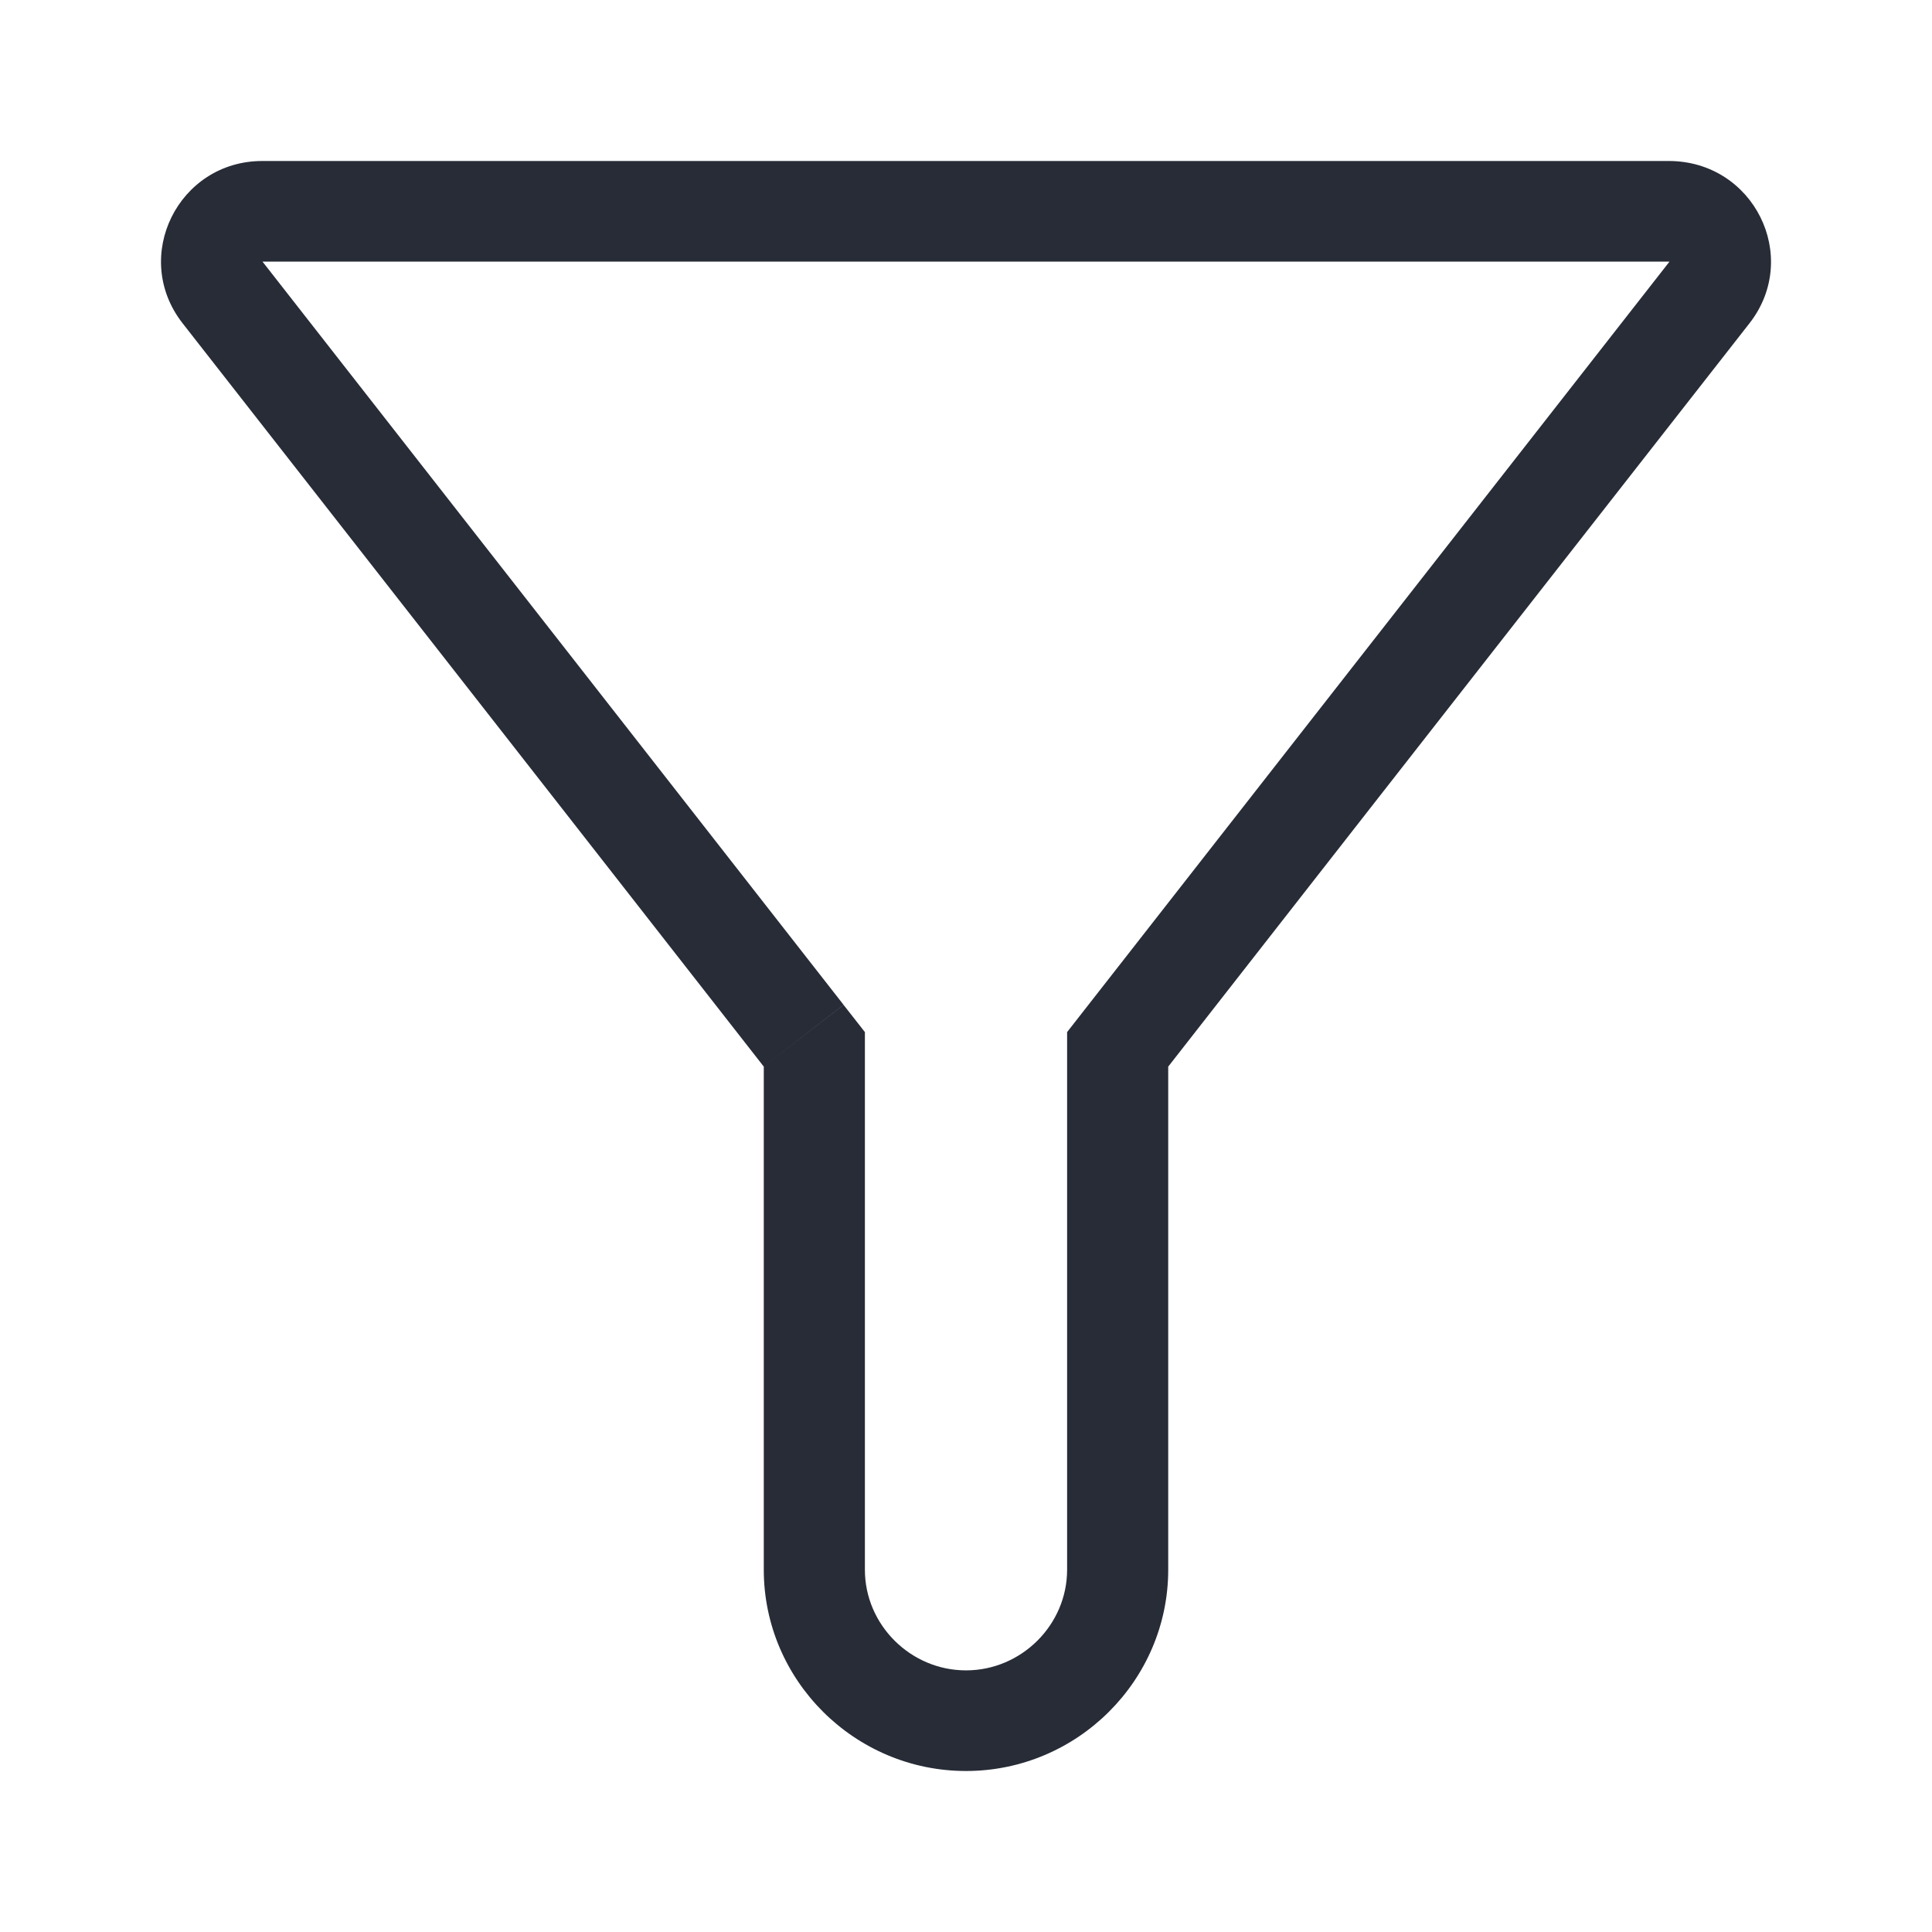
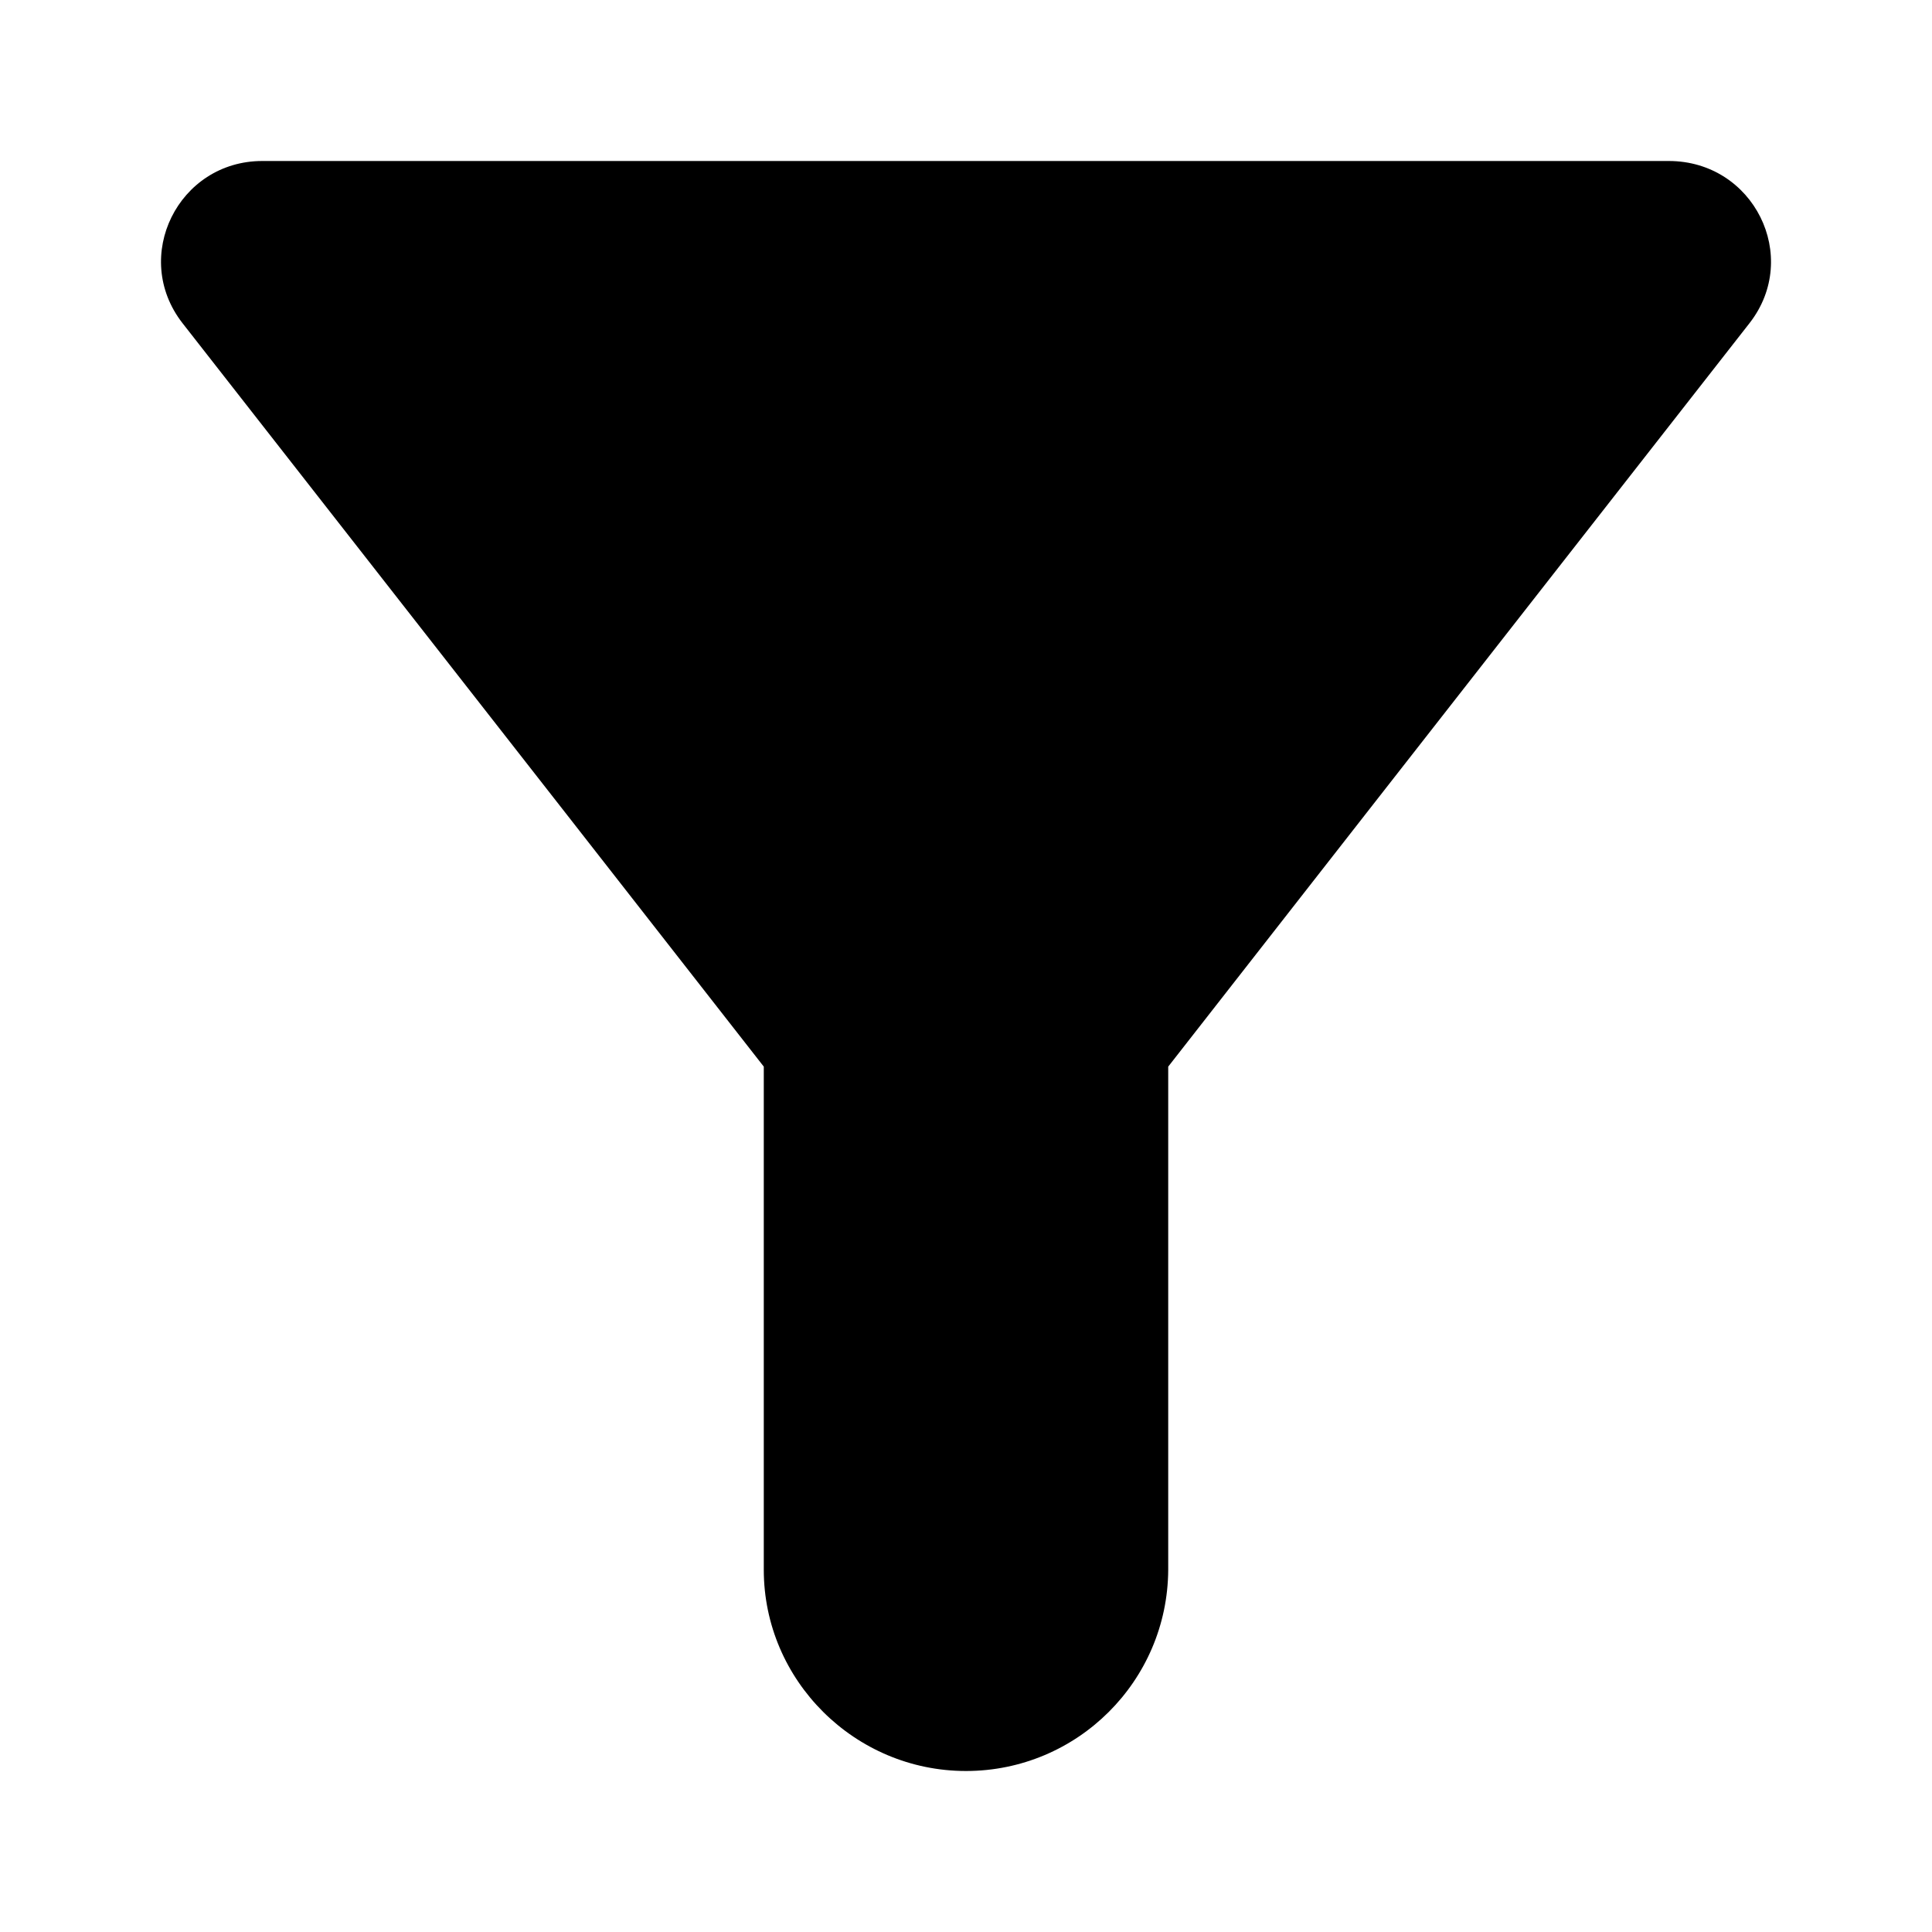
- <svg xmlns="http://www.w3.org/2000/svg" width="24" height="24" viewBox="0 0 24 24" fill="none">
-   <path fill-rule="evenodd" clip-rule="evenodd" d="M9.488 13.25V19.5C9.488 20.875 10.618 22 12 22C13.382 22 14.512 20.875 14.512 19.5V13.25C14.512 13.25 18.82 7.737 21.735 4.013C22.375 3.188 21.785 2 20.73 2H3.258C2.216 2 1.625 3.188 2.266 4.013C5.18 7.737 9.488 13.25 9.488 13.25ZM3.261 3.25C4.718 5.112 6.521 7.419 7.961 9.261L10.479 12.482L9.488 13.25L10.479 12.483L10.744 12.821V19.5C10.744 20.185 11.312 20.75 12 20.75C12.688 20.75 13.256 20.185 13.256 19.5V12.821L16.039 9.261C17.479 7.419 19.283 5.112 20.739 3.25C20.736 3.25 20.733 3.25 20.73 3.25H3.261Z" fill="#272C37" />
+ <svg xmlns="http://www.w3.org/2000/svg" width="24" height="24">
+   <path d="M2.266 4.013C5.18 7.737 9.488 13.25 9.488 13.25v6.25c0 1.375 1.13 2.5 2.512 2.5a2.513 2.513 0 0 0 2.512-2.5v-6.25s4.308-5.513 7.223-9.238c.64-.824.05-2.012-1.005-2.012H3.258c-1.042 0-1.633 1.188-.992 2.013Z" />
</svg>
